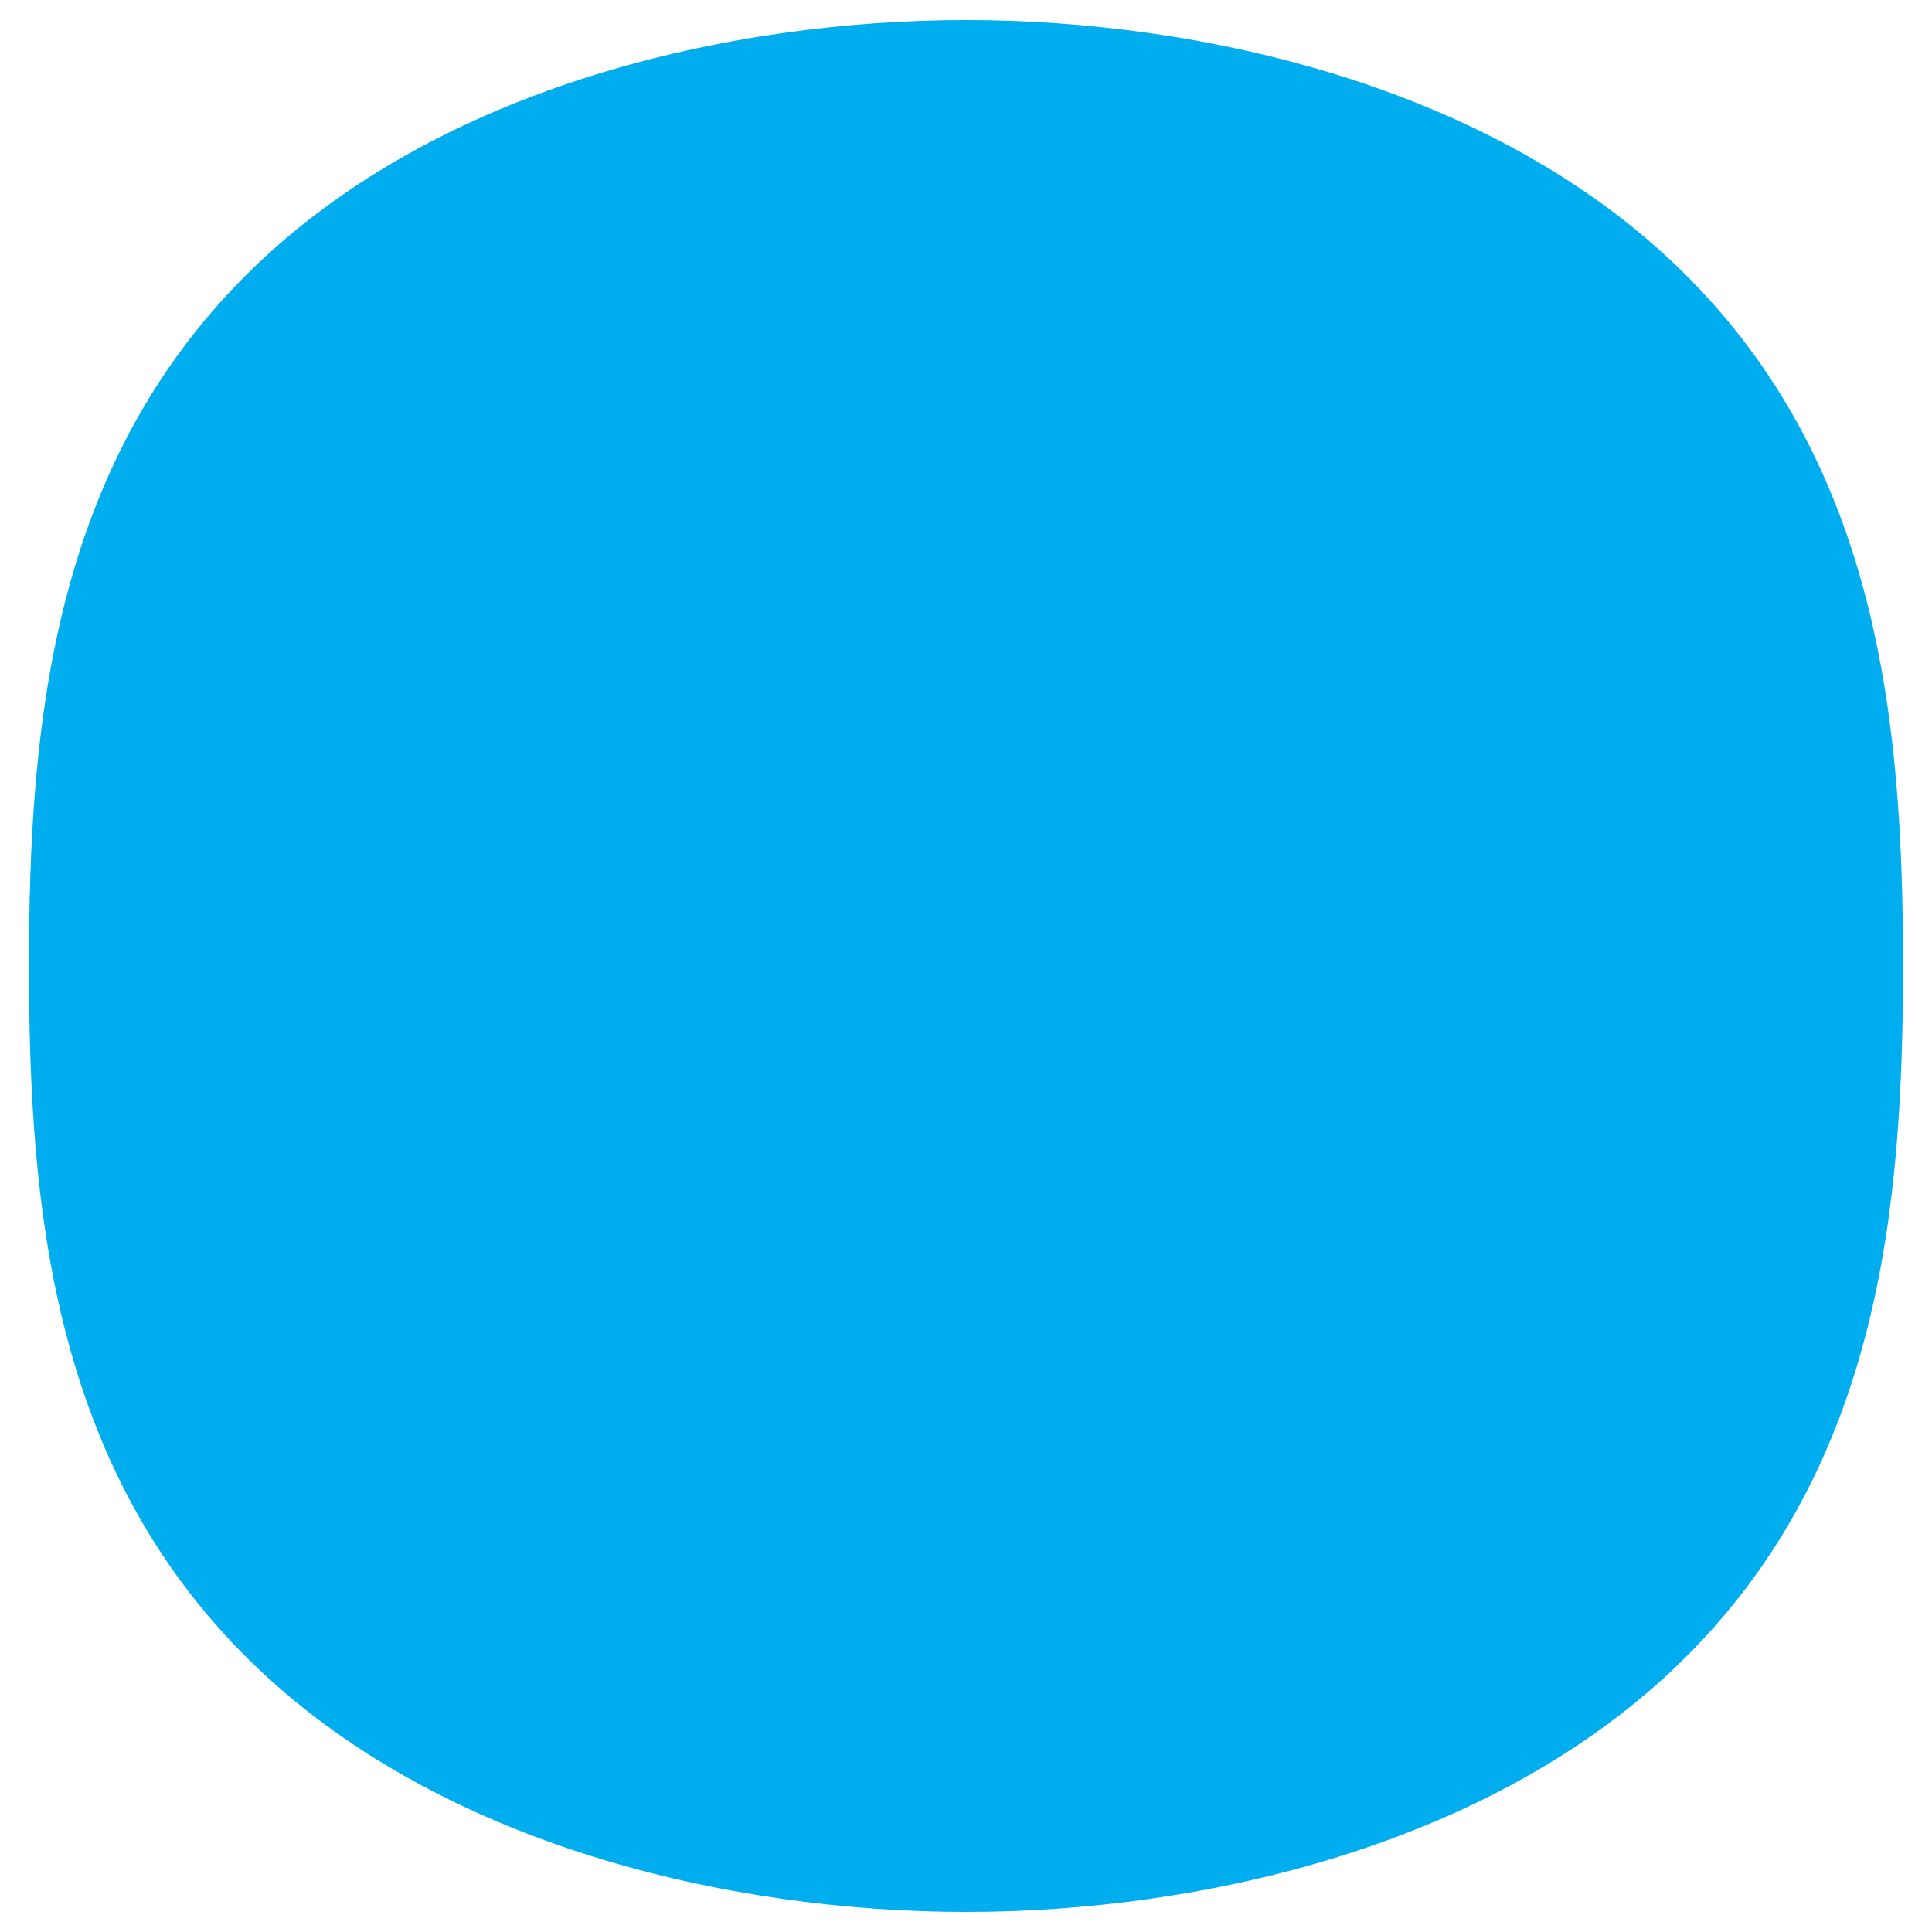
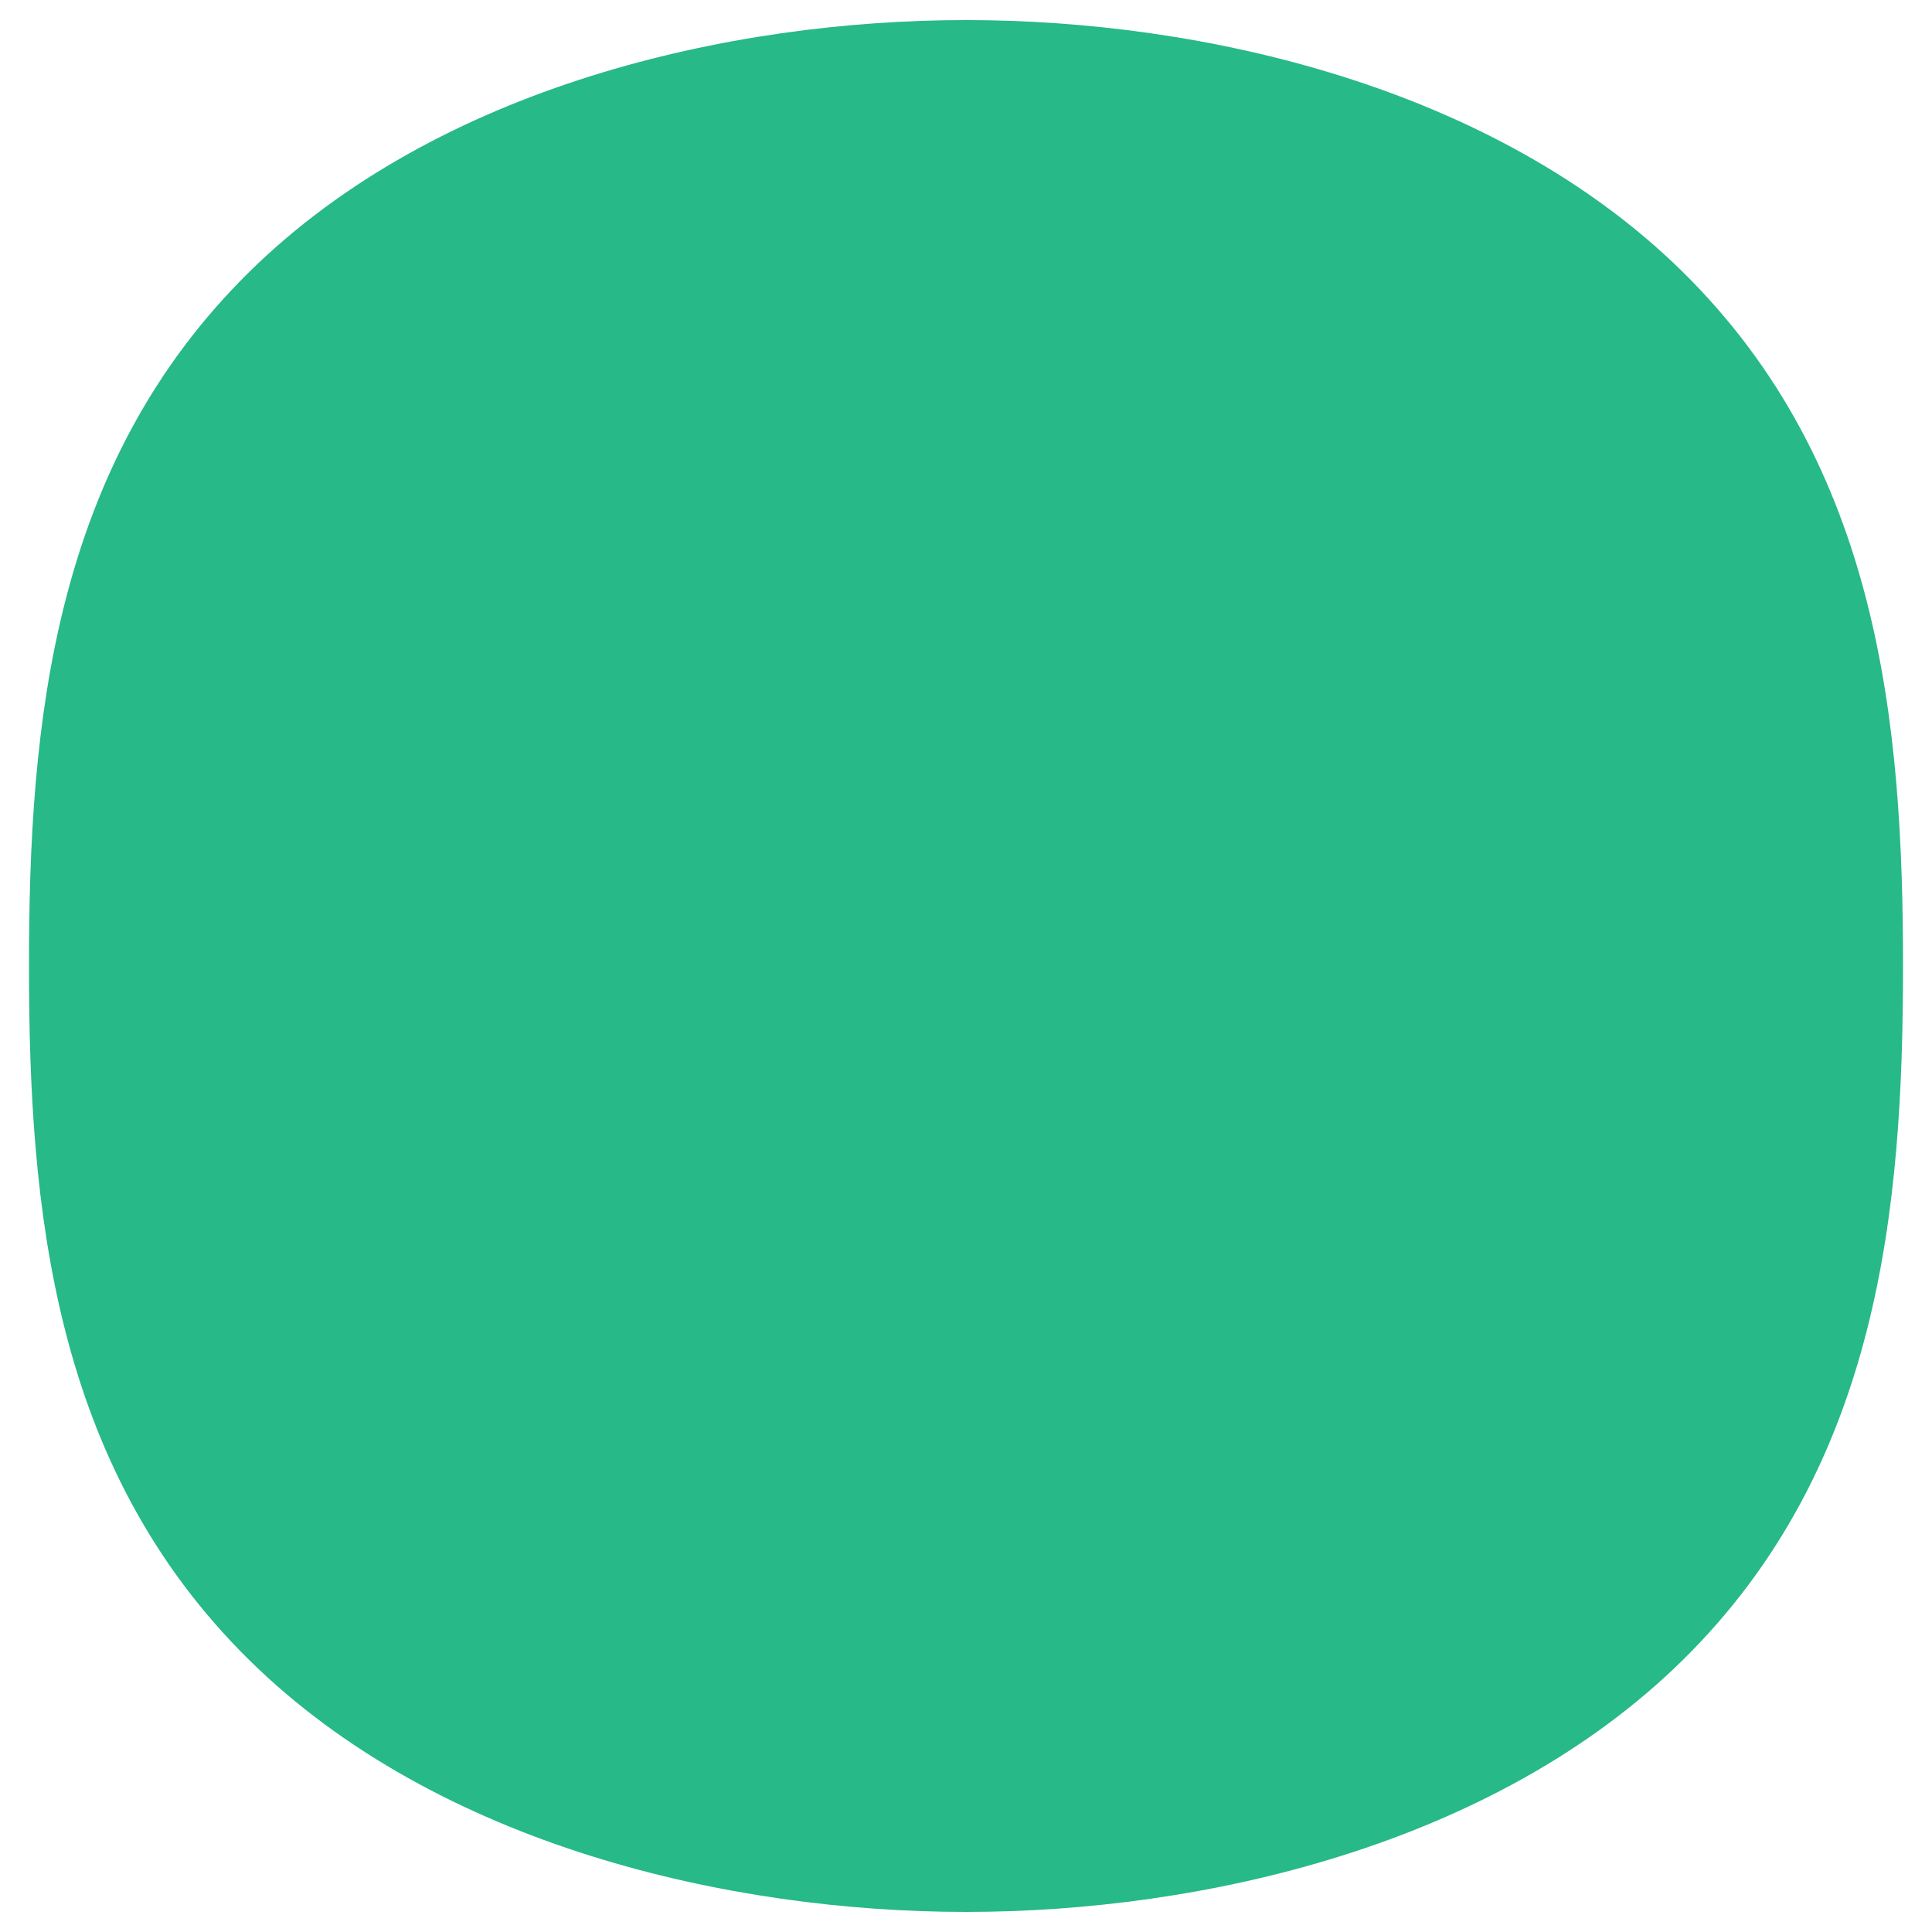
<svg xmlns="http://www.w3.org/2000/svg" version="1.1" id="Layer_1" width="200" height="200" viewBox="0 0 200 200" preserveAspectRatio="none">
-   <path fill="#00AEEF" d="M174.209,28.162C154.645,8.88,124.289,2.08,100.06,2.08c-0.074,0-0.06-0.079-0.06-0.079  s0.015,0.079-0.06,0.079c-24.229,0-54.584,6.8-74.149,26.082C5.417,48.242,3,75,3,100s2.418,51.758,22.792,71.838  c19.564,19.281,49.92,26.082,74.149,26.082c0.074,0,0.06,0.079,0.06,0.079s-0.015-0.079,0.06-0.079  c24.229,0,54.585-6.801,74.149-26.082C194.582,151.758,197,125,197,100S194.582,48.242,174.209,28.162z" />
+   <path fill="#27b987" d="M174.209,28.162C154.645,8.88,124.289,2.08,100.06,2.08c-0.074,0-0.06-0.079-0.06-0.079  s0.015,0.079-0.06,0.079c-24.229,0-54.584,6.8-74.149,26.082C5.417,48.242,3,75,3,100s2.418,51.758,22.792,71.838  c19.564,19.281,49.92,26.082,74.149,26.082c0.074,0,0.06,0.079,0.06,0.079s-0.015-0.079,0.06-0.079  c24.229,0,54.585-6.801,74.149-26.082C194.582,151.758,197,125,197,100S194.582,48.242,174.209,28.162z" />
</svg>
